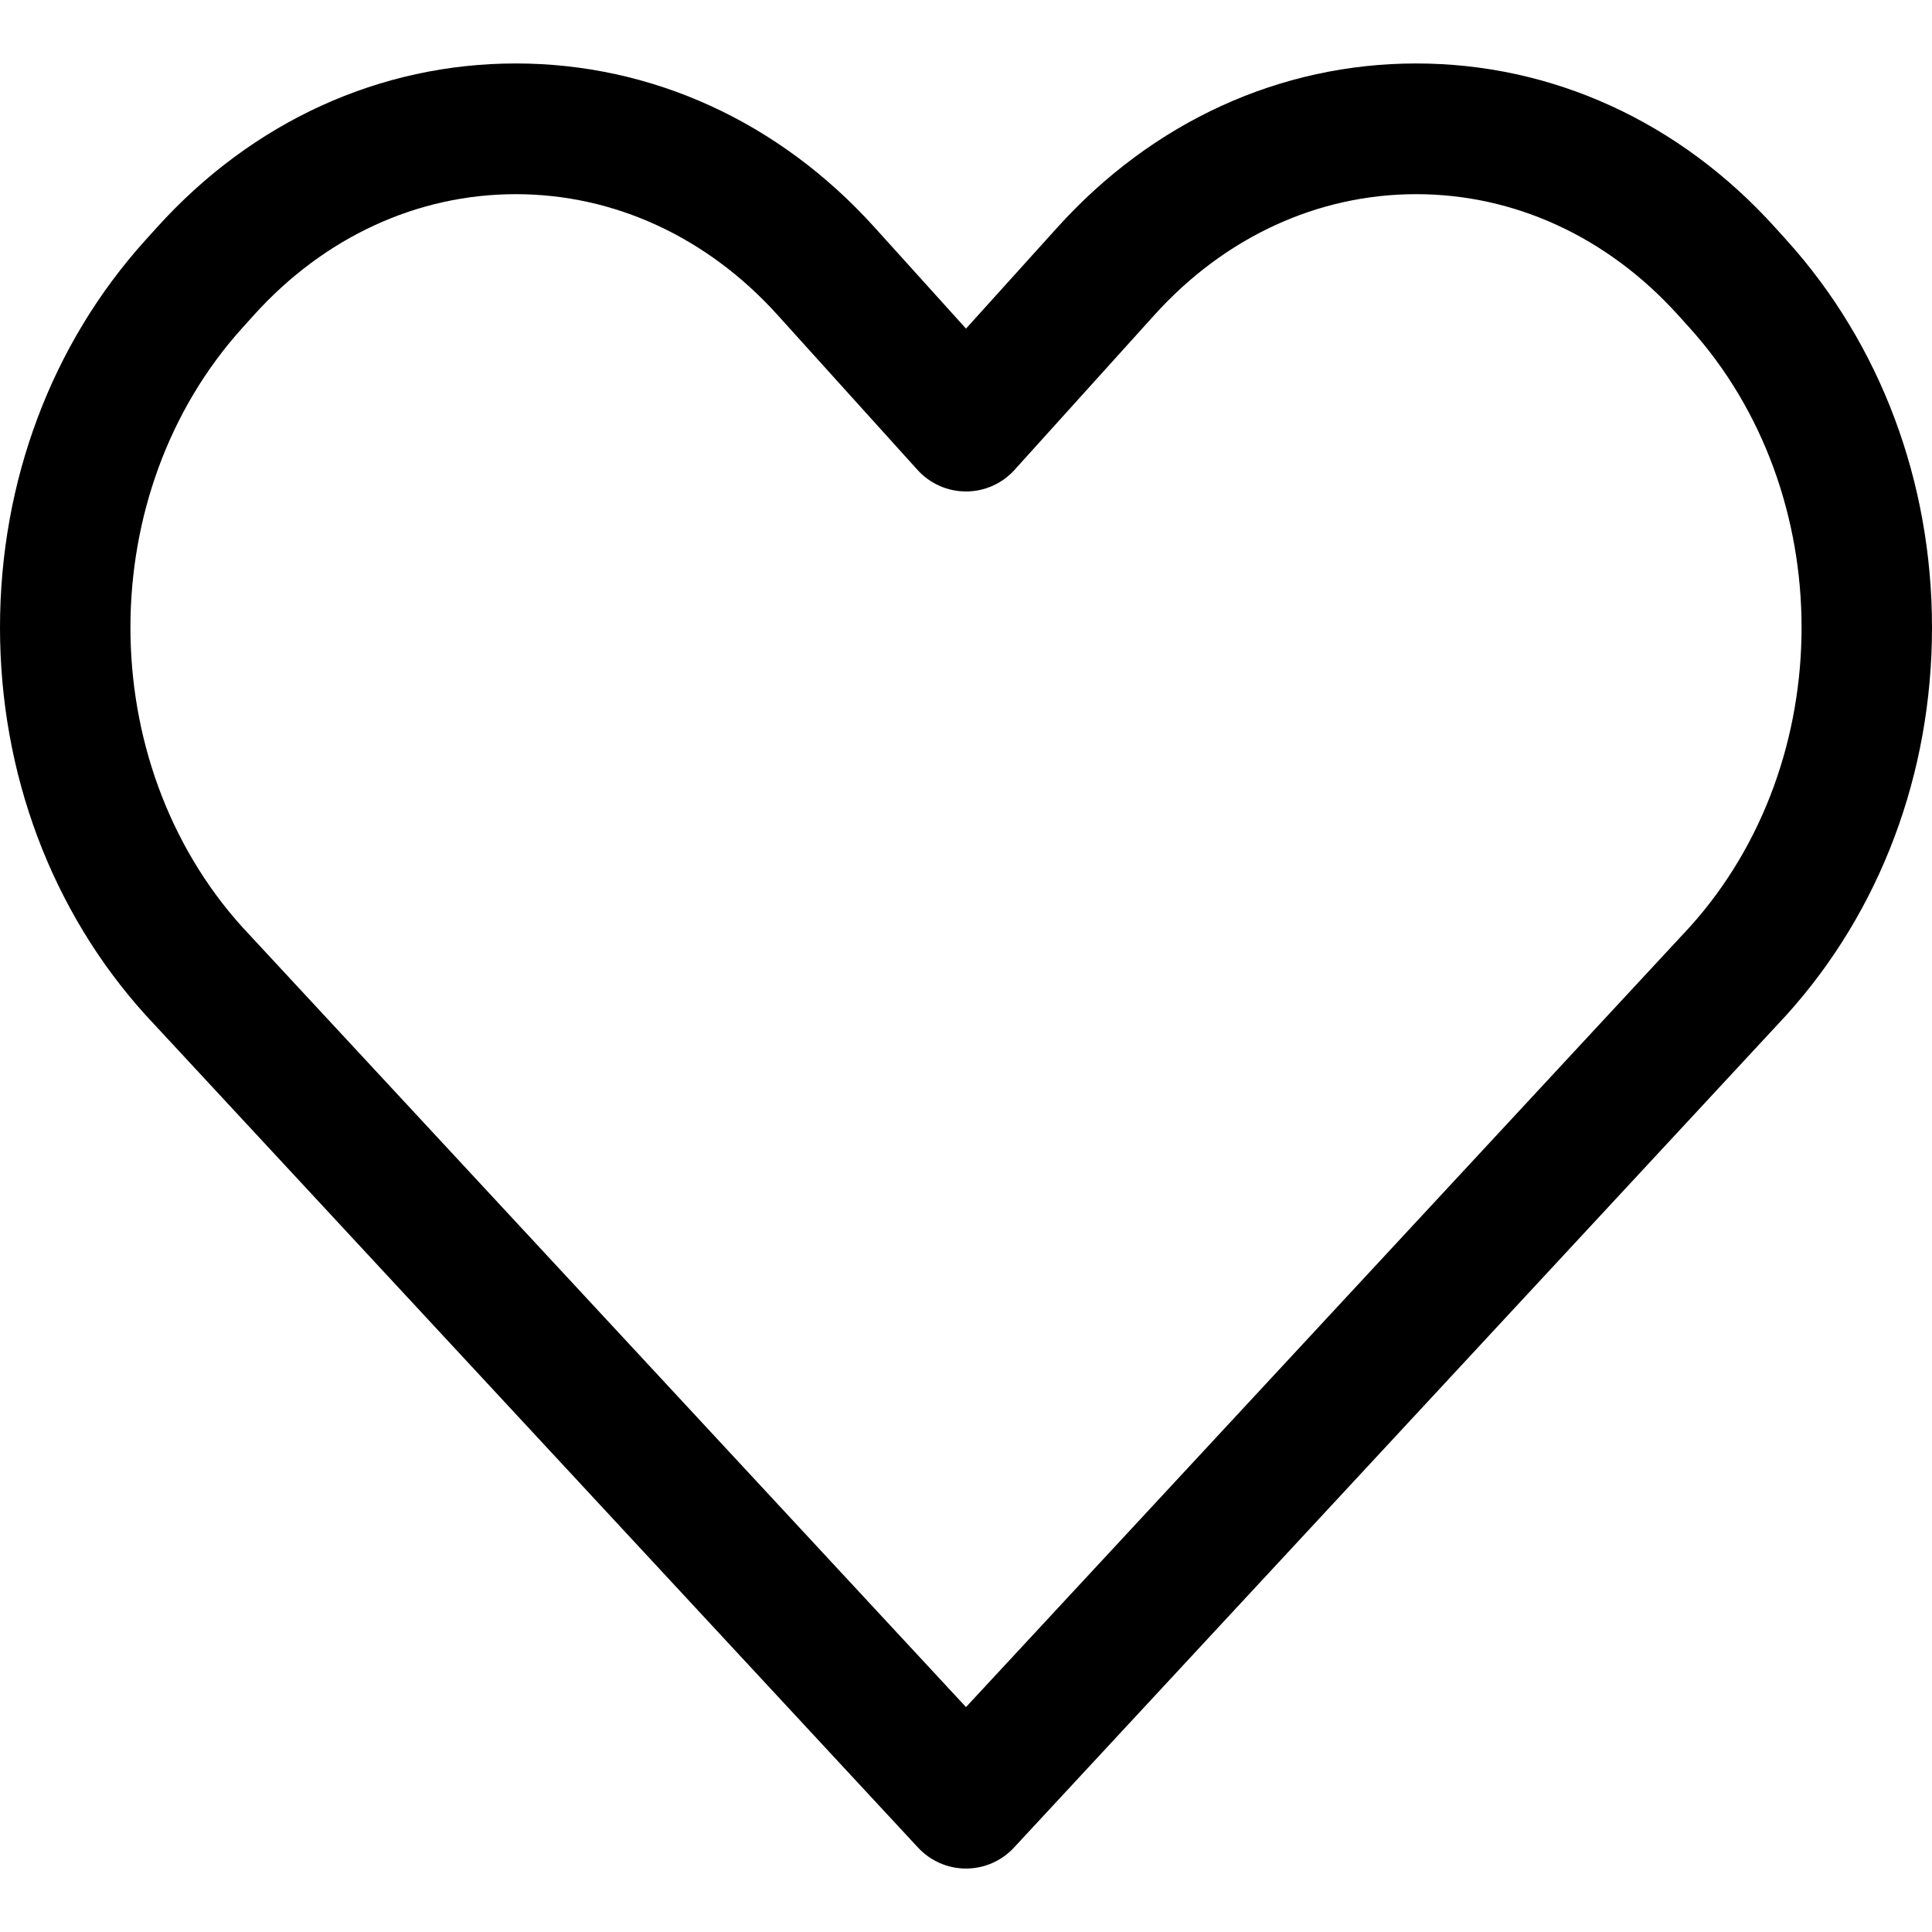
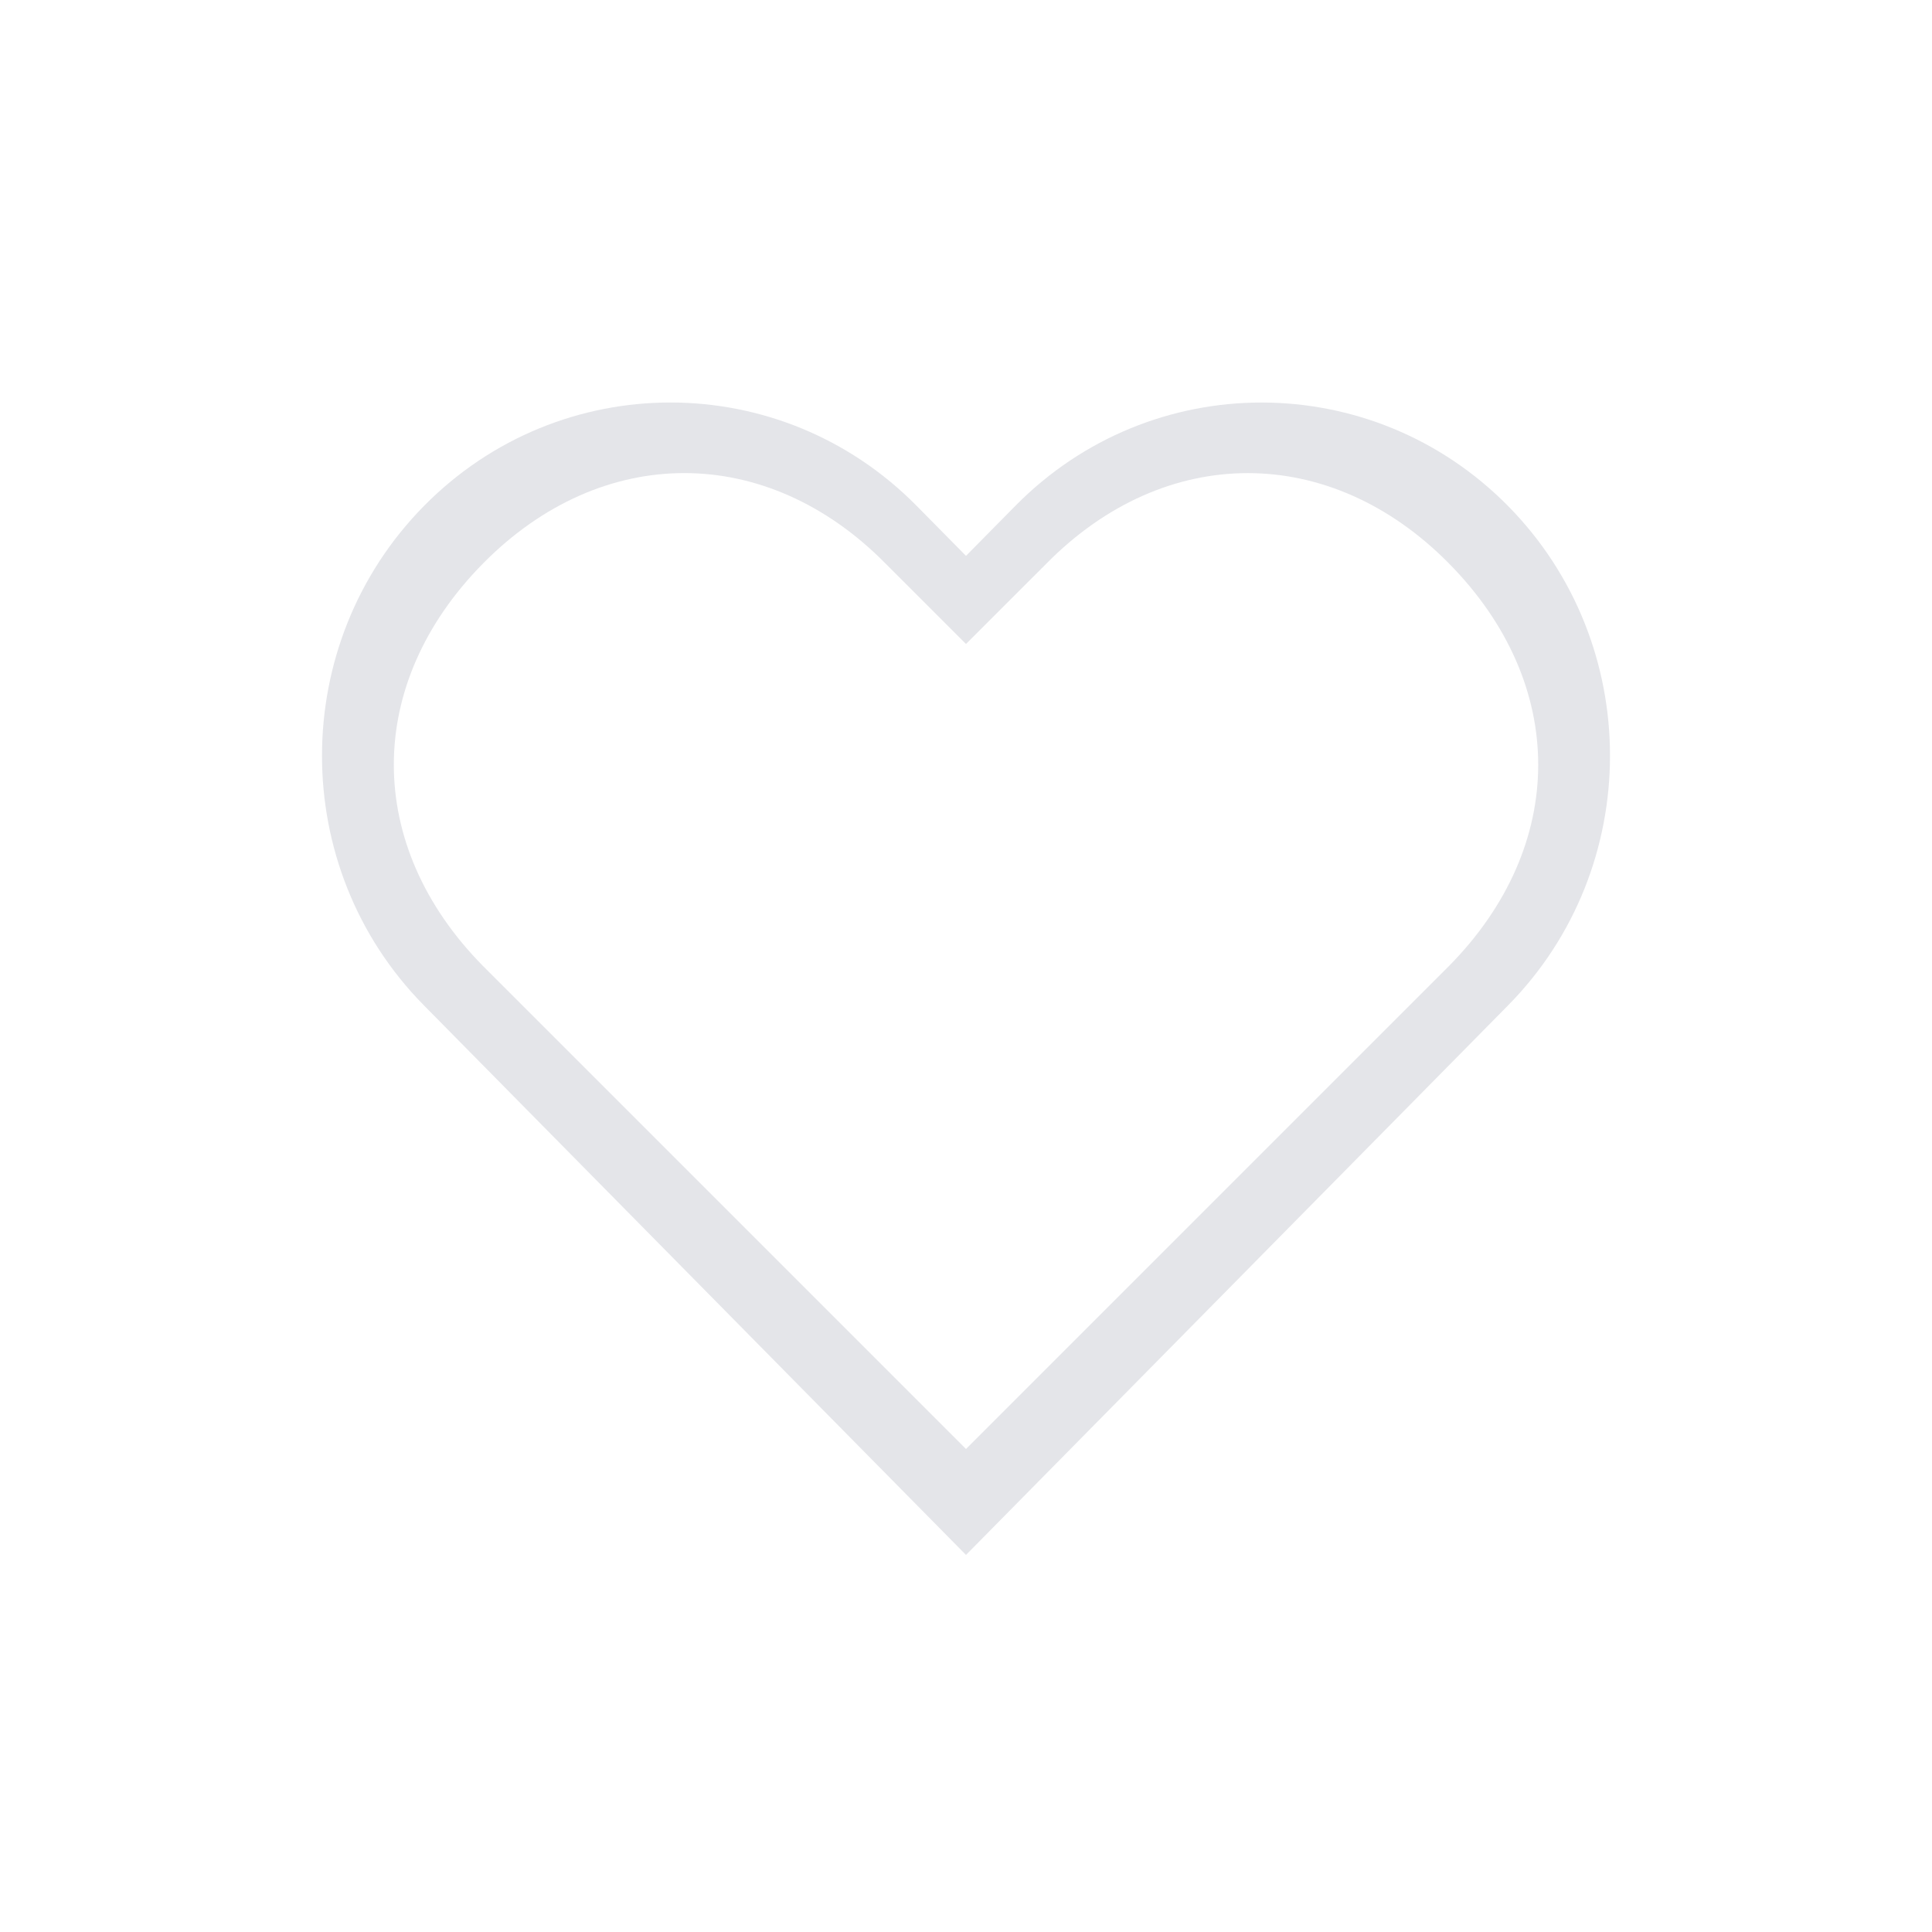
- <svg xmlns="http://www.w3.org/2000/svg" version="1.1" id="Capa_1" x="0px" y="0px" width="369.486px" height="369.486px" viewBox="0 0 369.486 369.486" style="enable-background:new 0 0 369.486 369.486;" xml:space="preserve">
-   <g>
-     <g>
-       <path d="M184.743,357.351c-3.478,0-6.798-1.449-9.164-3.998l-147.67-159.16c-0.038-0.041-0.076-0.082-0.113-0.123    C9.871,174.223,0,147.921,0,120.008c0-27.914,9.871-54.215,27.796-74.061l2.244-2.484c18.246-20.201,42.608-31.327,68.599-31.327    s50.354,11.126,68.601,31.328l17.503,19.38l17.503-19.379c18.246-20.202,42.608-31.328,68.6-31.328s50.354,11.126,68.601,31.329    l2.241,2.478c17.928,19.851,27.799,46.152,27.799,74.065s-9.872,54.215-27.796,74.061c-0.037,0.043-0.075,0.084-0.113,0.125    l-147.671,159.16C191.541,355.901,188.221,357.351,184.743,357.351z M46.295,177.252l138.448,149.219l138.448-149.22    c28.485-31.603,28.467-82.97-0.055-114.549l-2.239-2.478c-13.449-14.891-31.224-23.09-50.051-23.09    c-18.828,0-36.603,8.199-50.048,23.085L194.02,89.869c-2.369,2.624-5.74,4.121-9.275,4.121s-6.906-1.497-9.276-4.121    l-26.779-29.648c-13.446-14.887-31.22-23.086-50.048-23.086S62.039,45.333,48.594,60.22l-2.244,2.484    C17.828,94.283,17.809,145.65,46.295,177.252z" />
-     </g>
-   </g>
-   <g>
- </g>
-   <g>
- </g>
-   <g>
- </g>
-   <g>
- </g>
-   <g>
- </g>
-   <g>
- </g>
-   <g>
- </g>
-   <g>
- </g>
-   <g>
- </g>
-   <g>
- </g>
-   <g>
- </g>
-   <g>
- </g>
-   <g>
- </g>
-   <g>
- </g>
-   <g>
- </g>
+ <svg xmlns="http://www.w3.org/2000/svg" width="24" height="24" viewBox="0 0 24 24">
+   <path fill="#E4E5E9" d="M8,14.316 L1.265,7.488 C-0.424,5.776 -0.42,2.995 1.267,1.285 C2.957,-0.429 5.699,-0.427 7.386,1.283 L8,1.905 L8.614,1.283 C10.303,-0.43 13.046,-0.425 14.733,1.285 C16.423,2.998 16.421,5.778 14.735,7.488 L8,14.316 Z M8,13 L14,7 C15.476,5.504 15.479,3.499 14,2 C12.524,0.504 10.478,0.502 9,2 L8,3 L7,2 C5.524,0.504 3.479,0.501 2,2 C0.524,3.496 0.522,5.502 2,7 L8,13 Z" transform="translate(4 5)" />
</svg>
